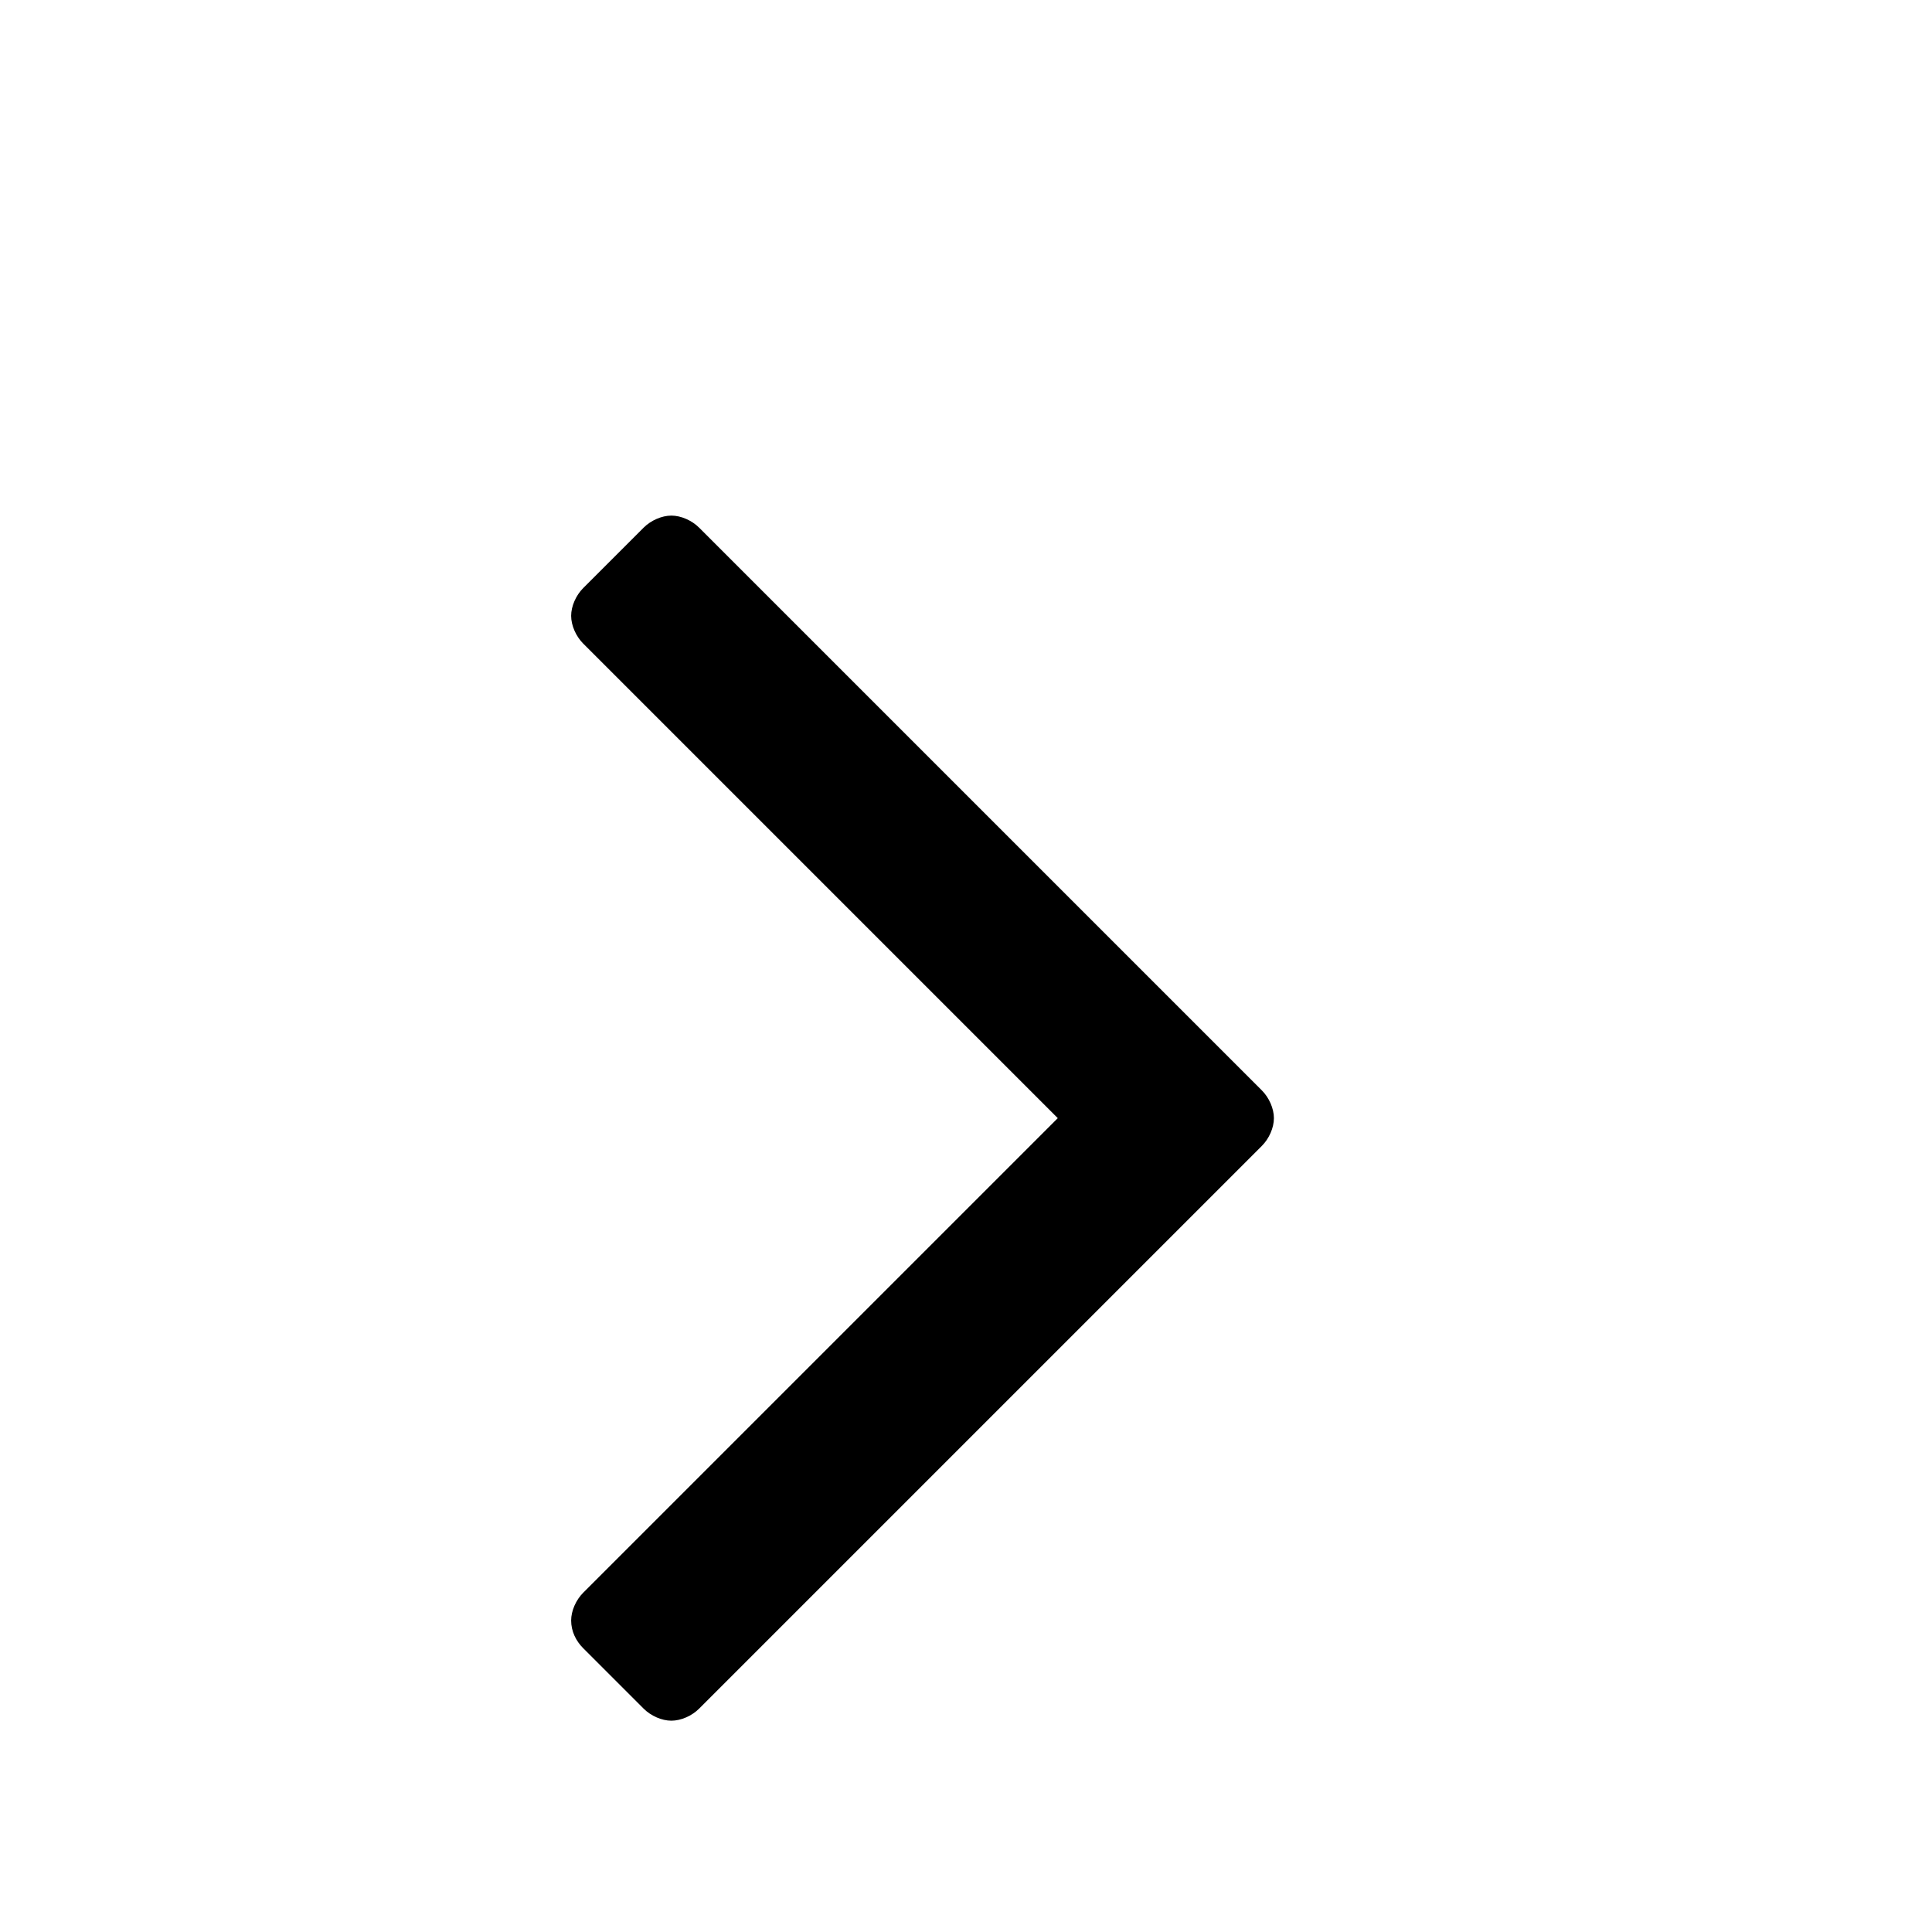
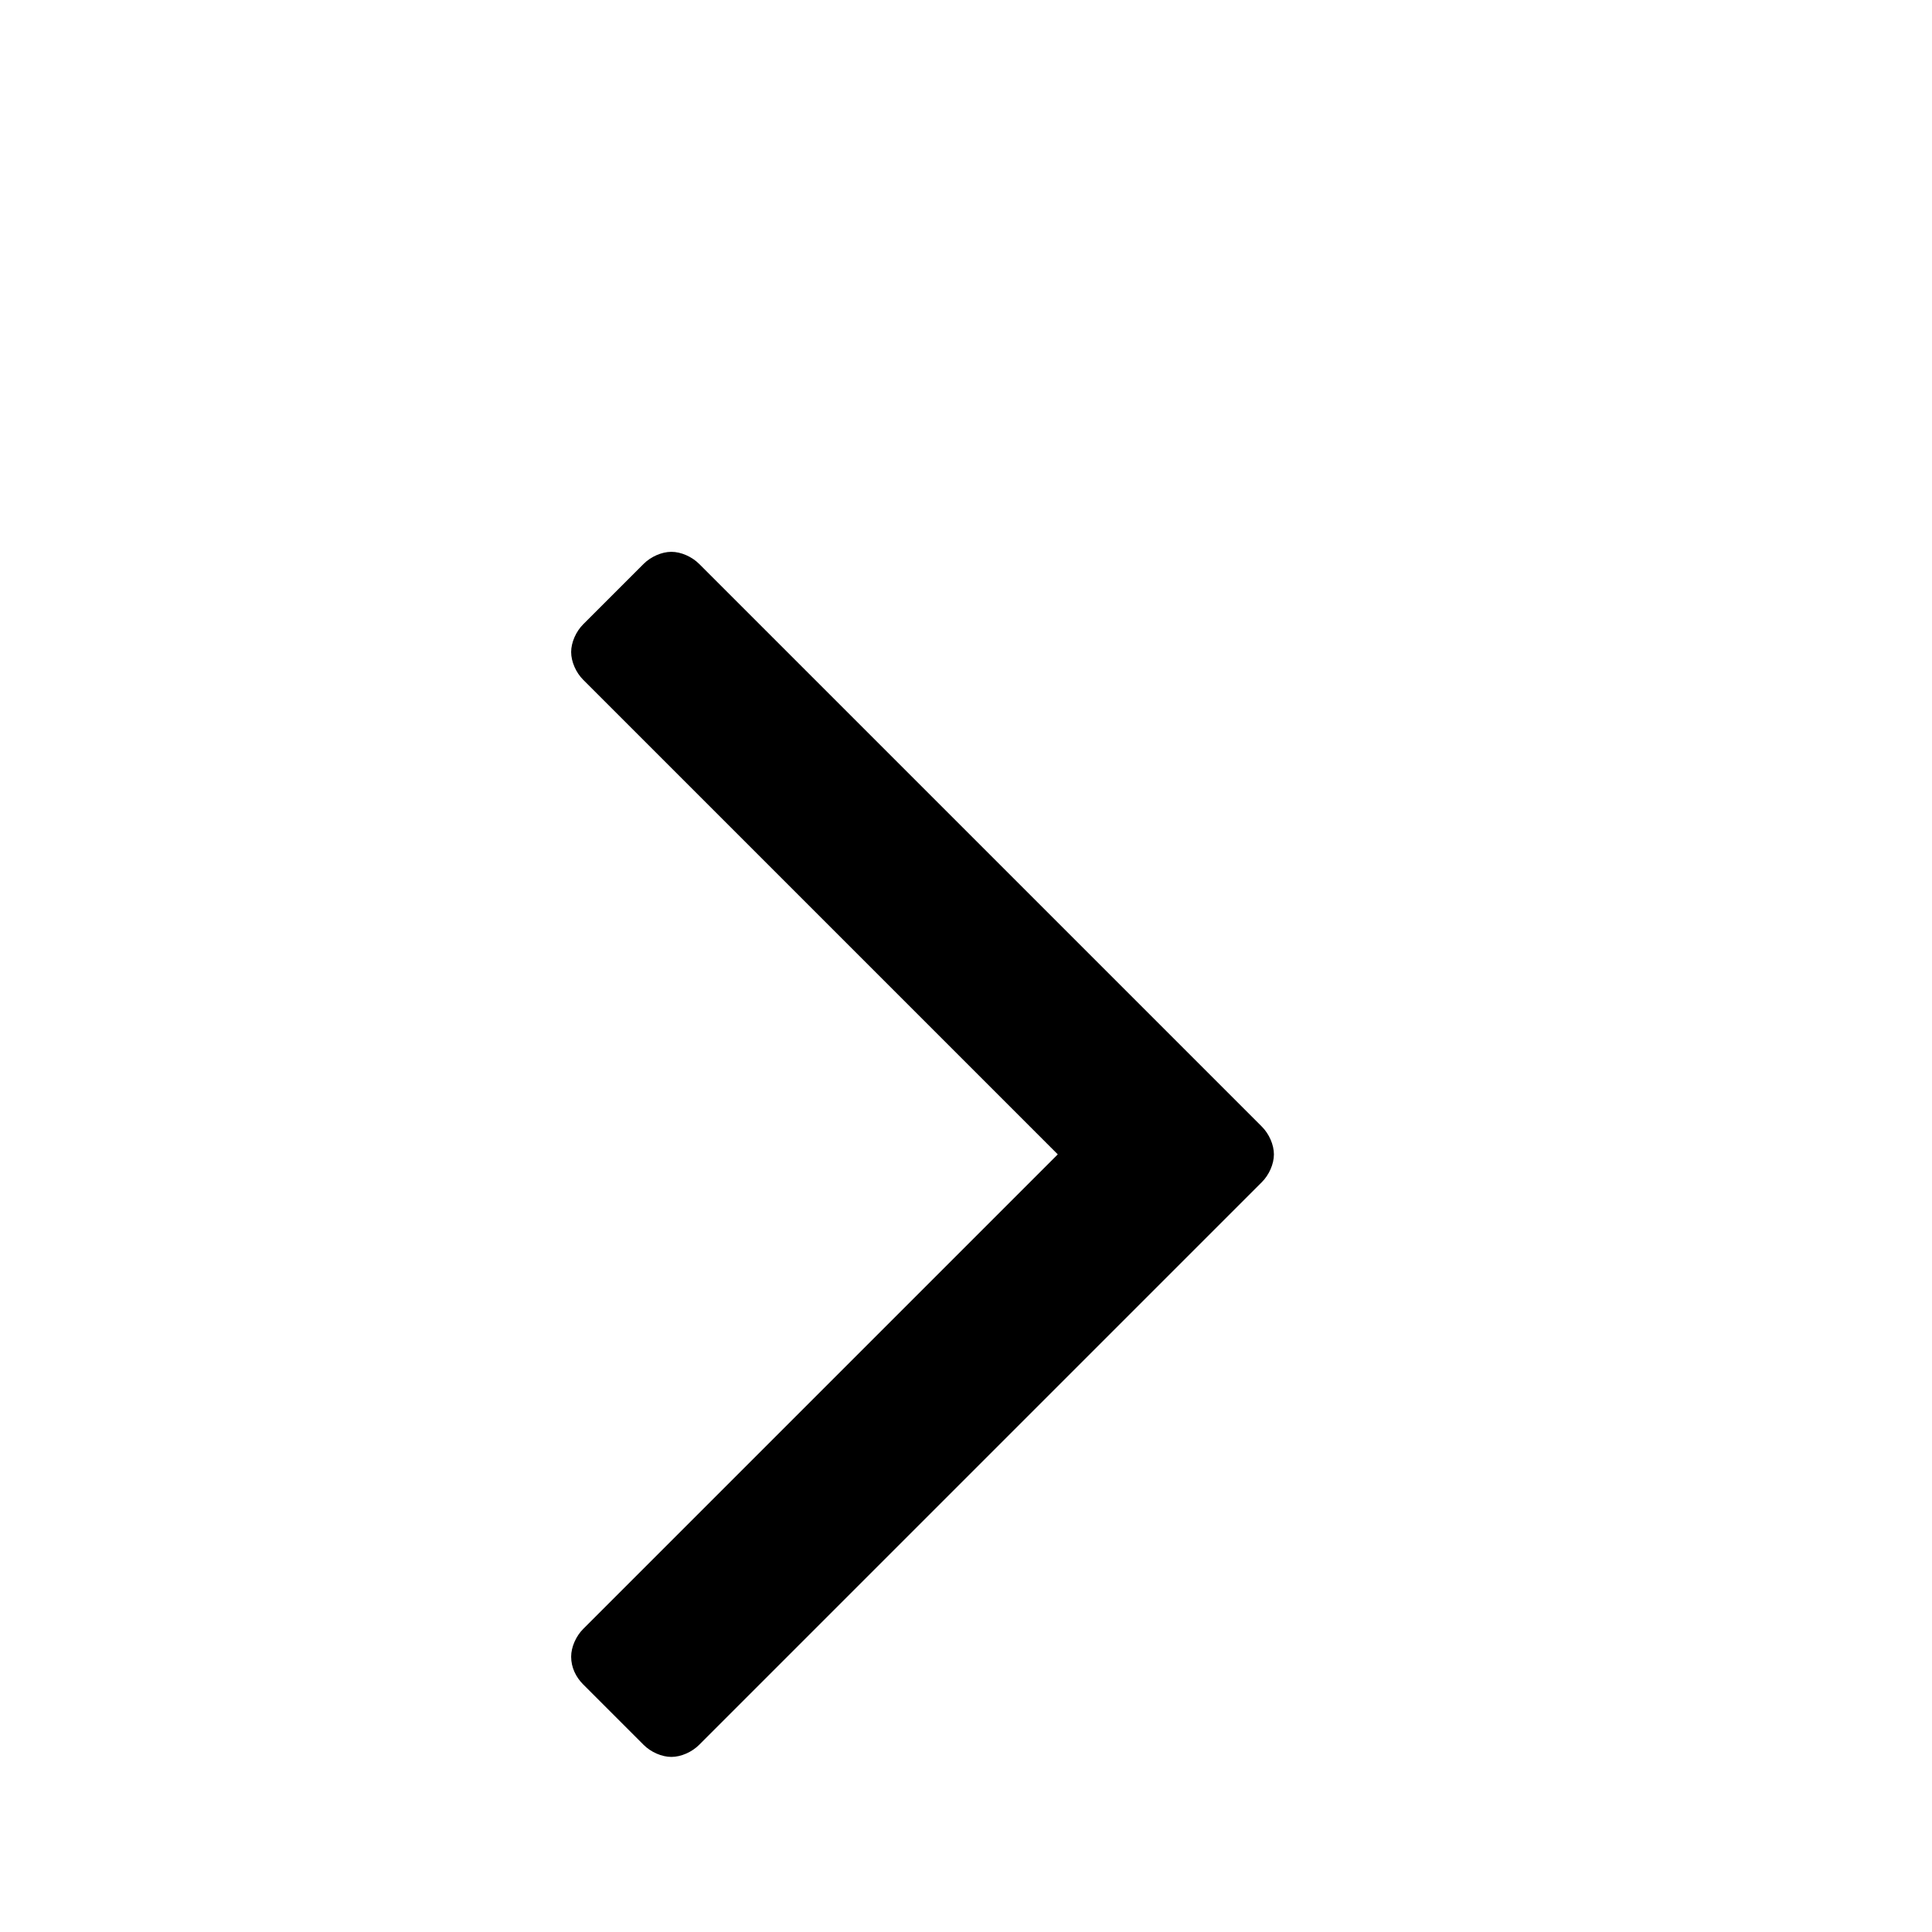
<svg xmlns="http://www.w3.org/2000/svg" height="1600" width="1600">
-   <g transform="translate(460, 350)">
-     <path d="M585,553 C585,553,119,87,119,87 C113,81,104,77,96,77 C88,77,79,81,73,87 C73,87,23,137,23,137 C17,143,13,152,13,160 C13,168,17,177,23,183 C23,183,416,576,416,576 C416,576,23,969,23,969 C17,975,13,984,13,992 C13,1001,17,1009,23,1015 C23,1015,73,1065,73,1065 C79,1071,88,1075,96,1075 C104,1075,113,1071,119,1065 C119,1065,585,599,585,599 C591,593,595,584,595,576 C595,568,591,559,585,553Z" />
+   <g>
+     <path d="M1045,933 C1045,933,579,467,579,467 C573,461,564,457,556,457 C548,457,539,461,533,467 C533,467,483,517,483,517 C477,523,473,532,473,540 C473,548,477,557,483,563 C483,563,876,956,876,956 C876,956,483,1349,483,1349 C477,1355,473,1364,473,1372 C473,1381,477,1389,483,1395 C483,1395,533,1445,533,1445 C539,1451,548,1455,556,1455 C564,1455,573,1451,579,1445 C579,1445,1045,979,1045,979 C1051,973,1055,964,1055,956 C1055,948,1051,939,1045,933Z" />
  </g>
</svg>
